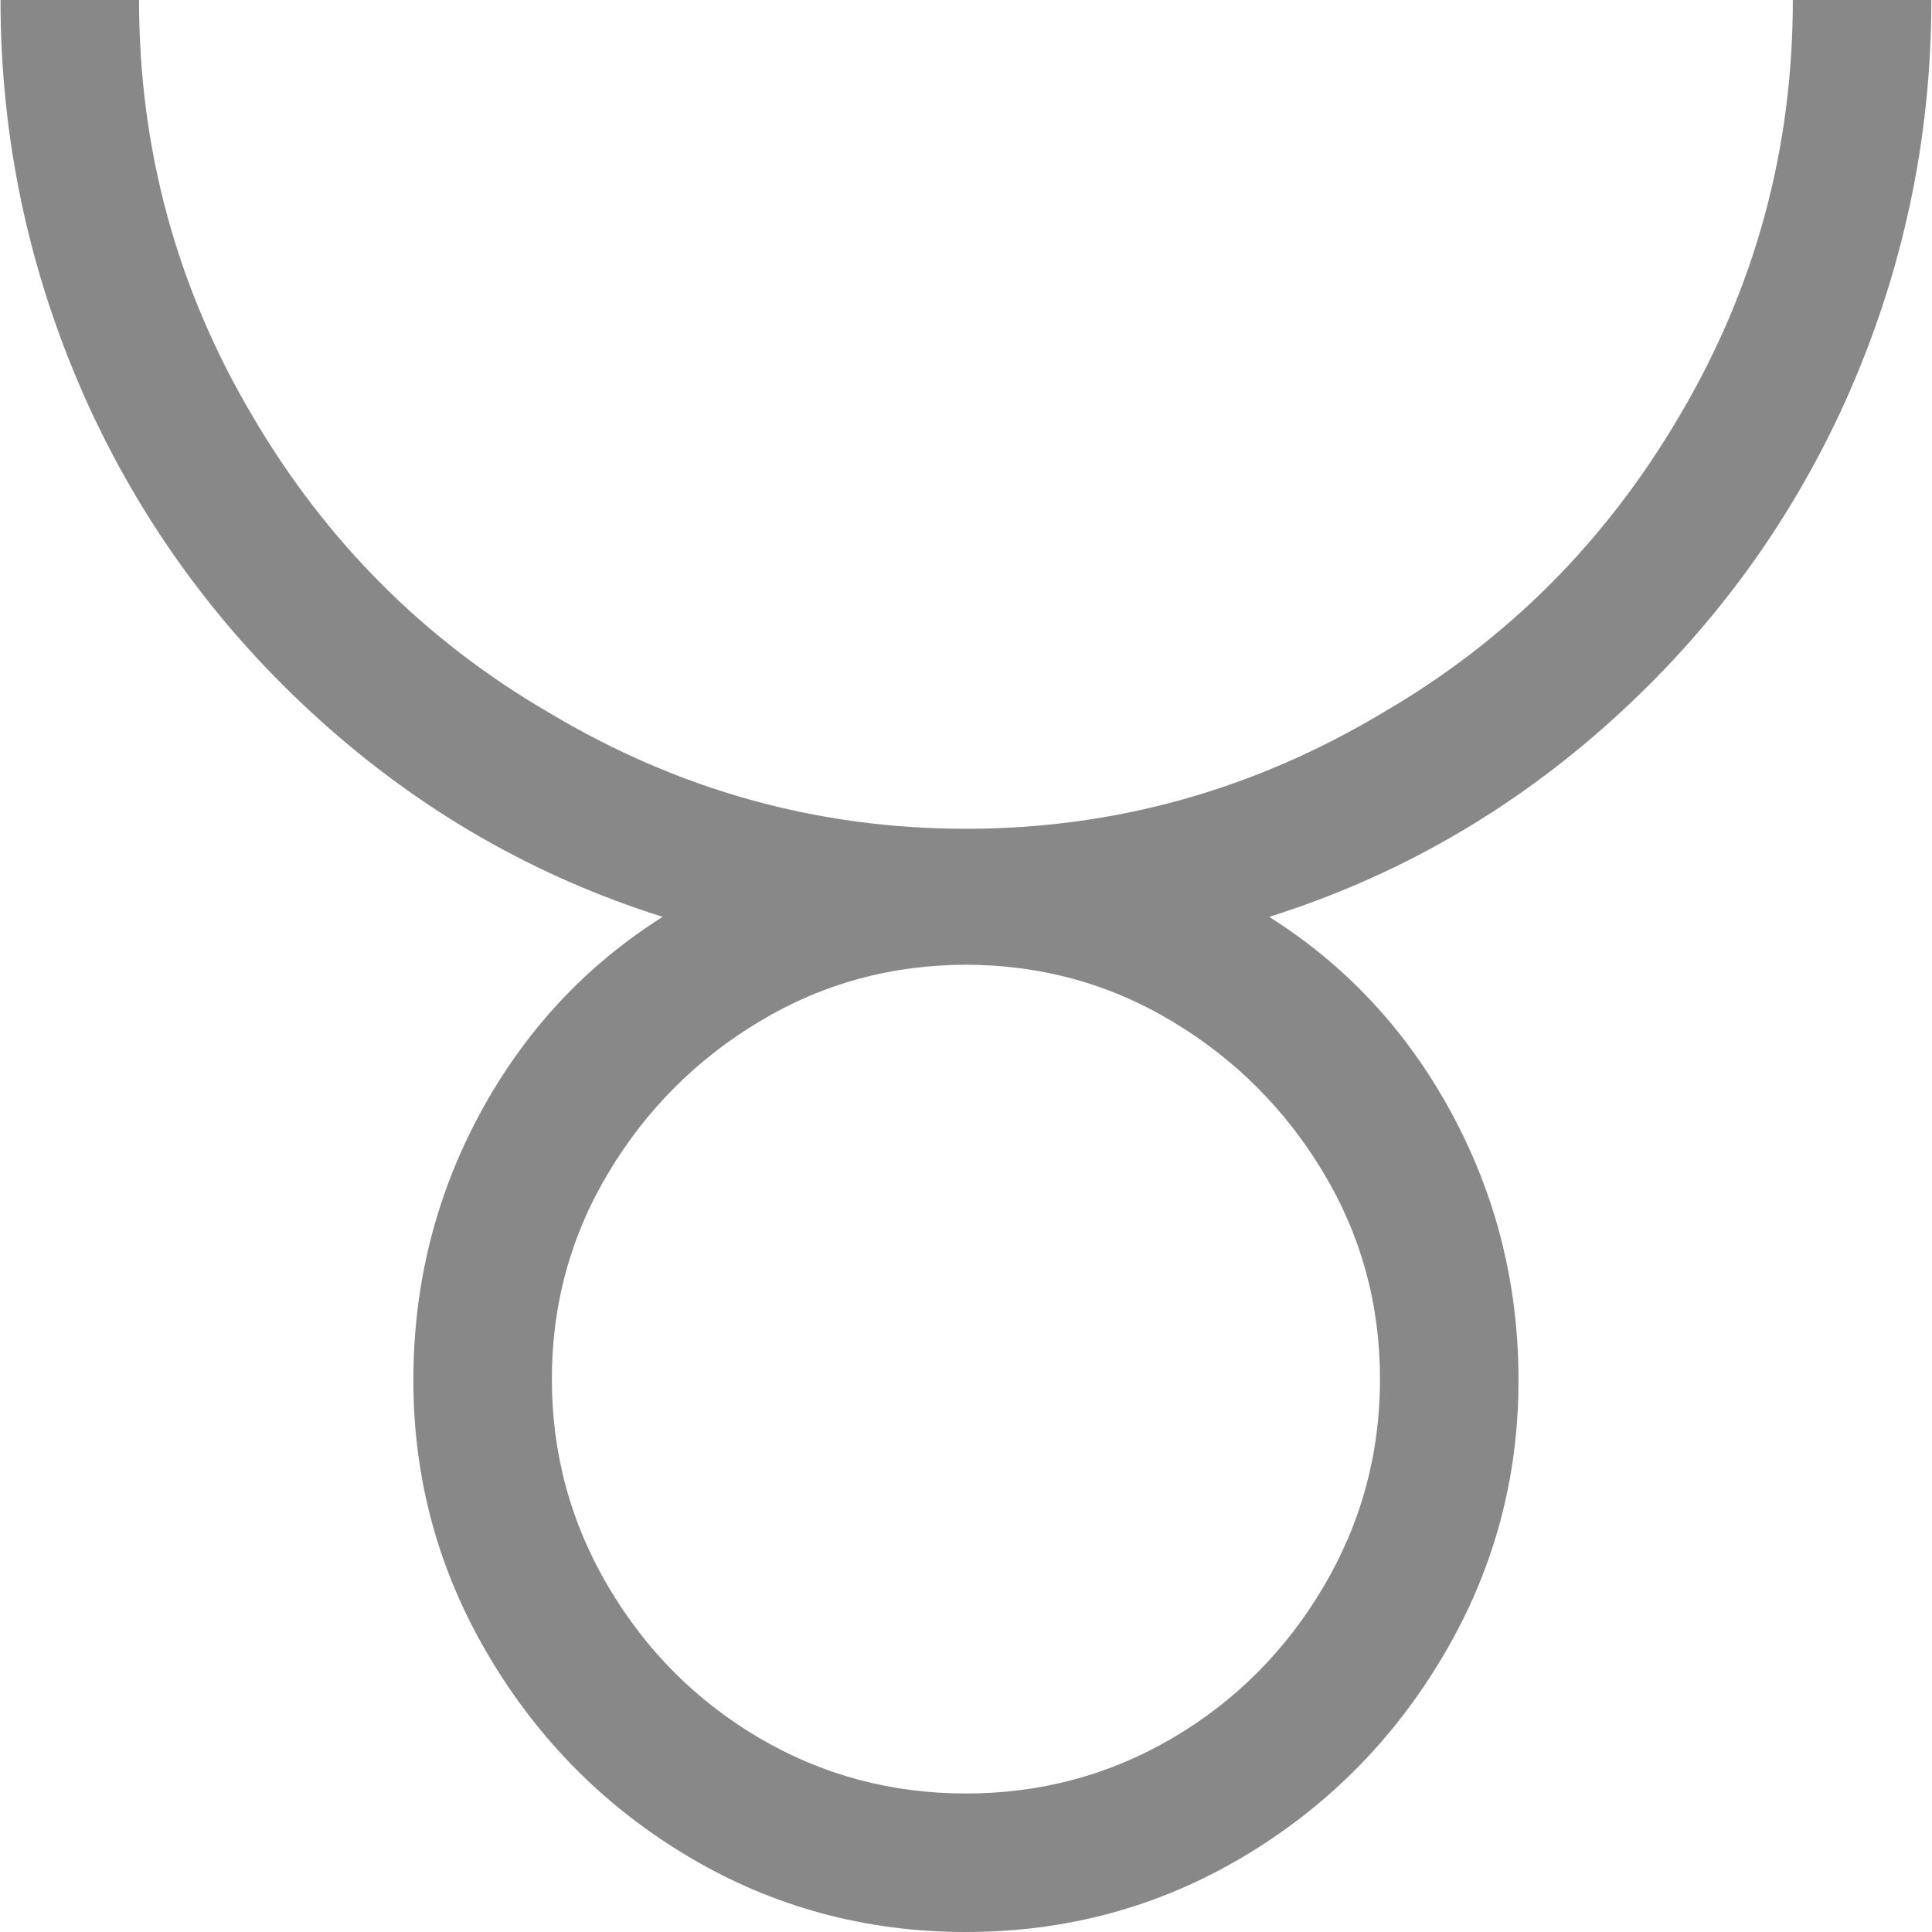
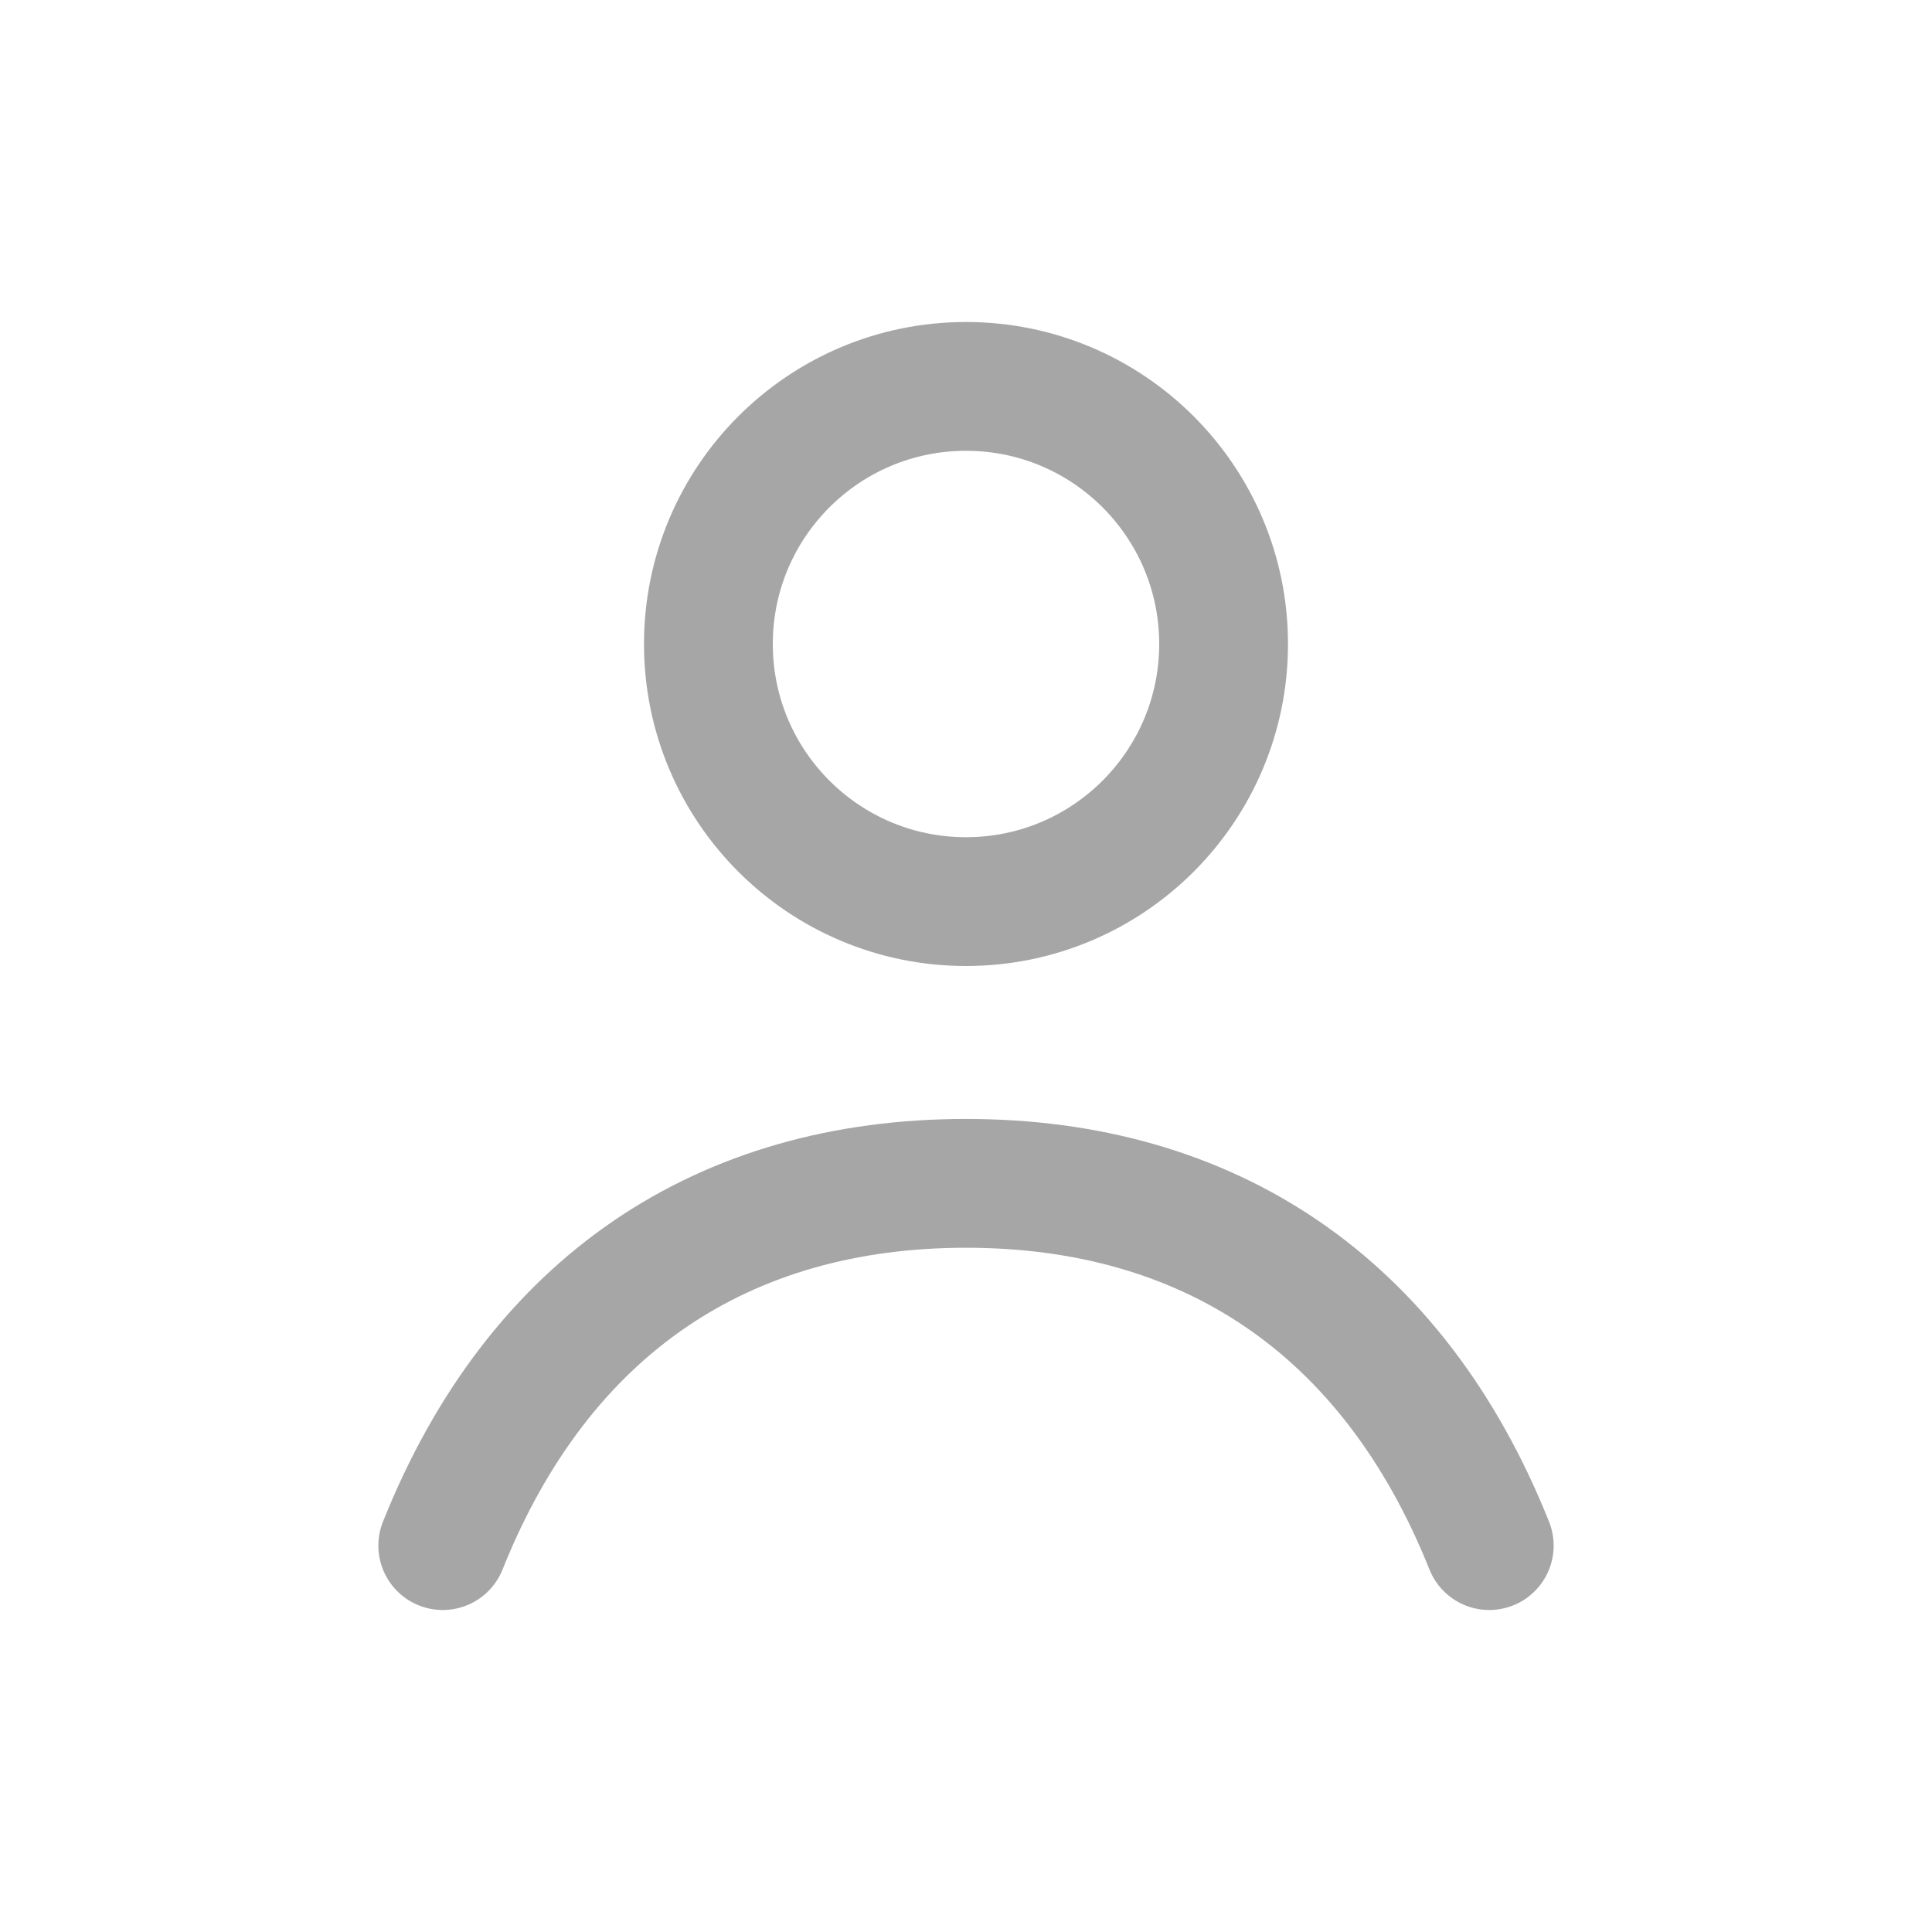
- <svg xmlns="http://www.w3.org/2000/svg" viewBox="0 0 14.97 14.98" width="30" height="30">
-   <path d="M9.836,7.109Q10.734,7.676,11.251,8.633Q11.769,9.59,11.769,10.703Q11.769,11.855,11.183,12.842Q10.598,13.828,9.622,14.404Q8.646,14.98,7.484,14.98Q6.323,14.98,5.347,14.404Q4.371,13.828,3.786,12.842Q3.2,11.855,3.2,10.703Q3.2,9.59,3.717,8.633Q4.235,7.676,5.133,7.109Q3.649,6.641,2.478,5.586Q1.307,4.531,0.663,3.105Q-0.001,1.621,-0.001,0L1.073,0Q1.073,1.738,1.951,3.223Q2.81,4.688,4.254,5.527Q5.757,6.426,7.484,6.426Q9.212,6.426,10.715,5.527Q12.159,4.688,13.018,3.223Q13.896,1.738,13.896,0L14.97,0Q14.97,1.621,14.306,3.105Q13.662,4.531,12.491,5.586Q11.32,6.641,9.836,7.109Z M7.494,7.48Q6.616,7.48,5.884,7.92Q5.152,8.359,4.713,9.092Q4.274,9.824,4.274,10.693Q4.274,11.563,4.713,12.305Q5.152,13.047,5.884,13.477Q6.616,13.906,7.484,13.906Q8.353,13.906,9.085,13.477Q9.817,13.047,10.256,12.305Q10.695,11.563,10.695,10.693Q10.695,9.824,10.256,9.092Q9.817,8.359,9.085,7.92Q8.353,7.48,7.475,7.48L7.494,7.48Z" fill="#888888" />
+ <svg xmlns="http://www.w3.org/2000/svg" width="48" height="48" viewBox="0 0 24 24" fill="none">
+   <circle cx="12" cy="8" r="3.2" stroke="#A6A6A6" stroke-width="1.6" />
+   <path d="M5.5 19.2c1.2-3 3.5-4.5 6.5-4.5s5.3 1.5 6.5 4.5" stroke="#A6A6A6" stroke-width="1.6" stroke-linecap="round" />
</svg>
